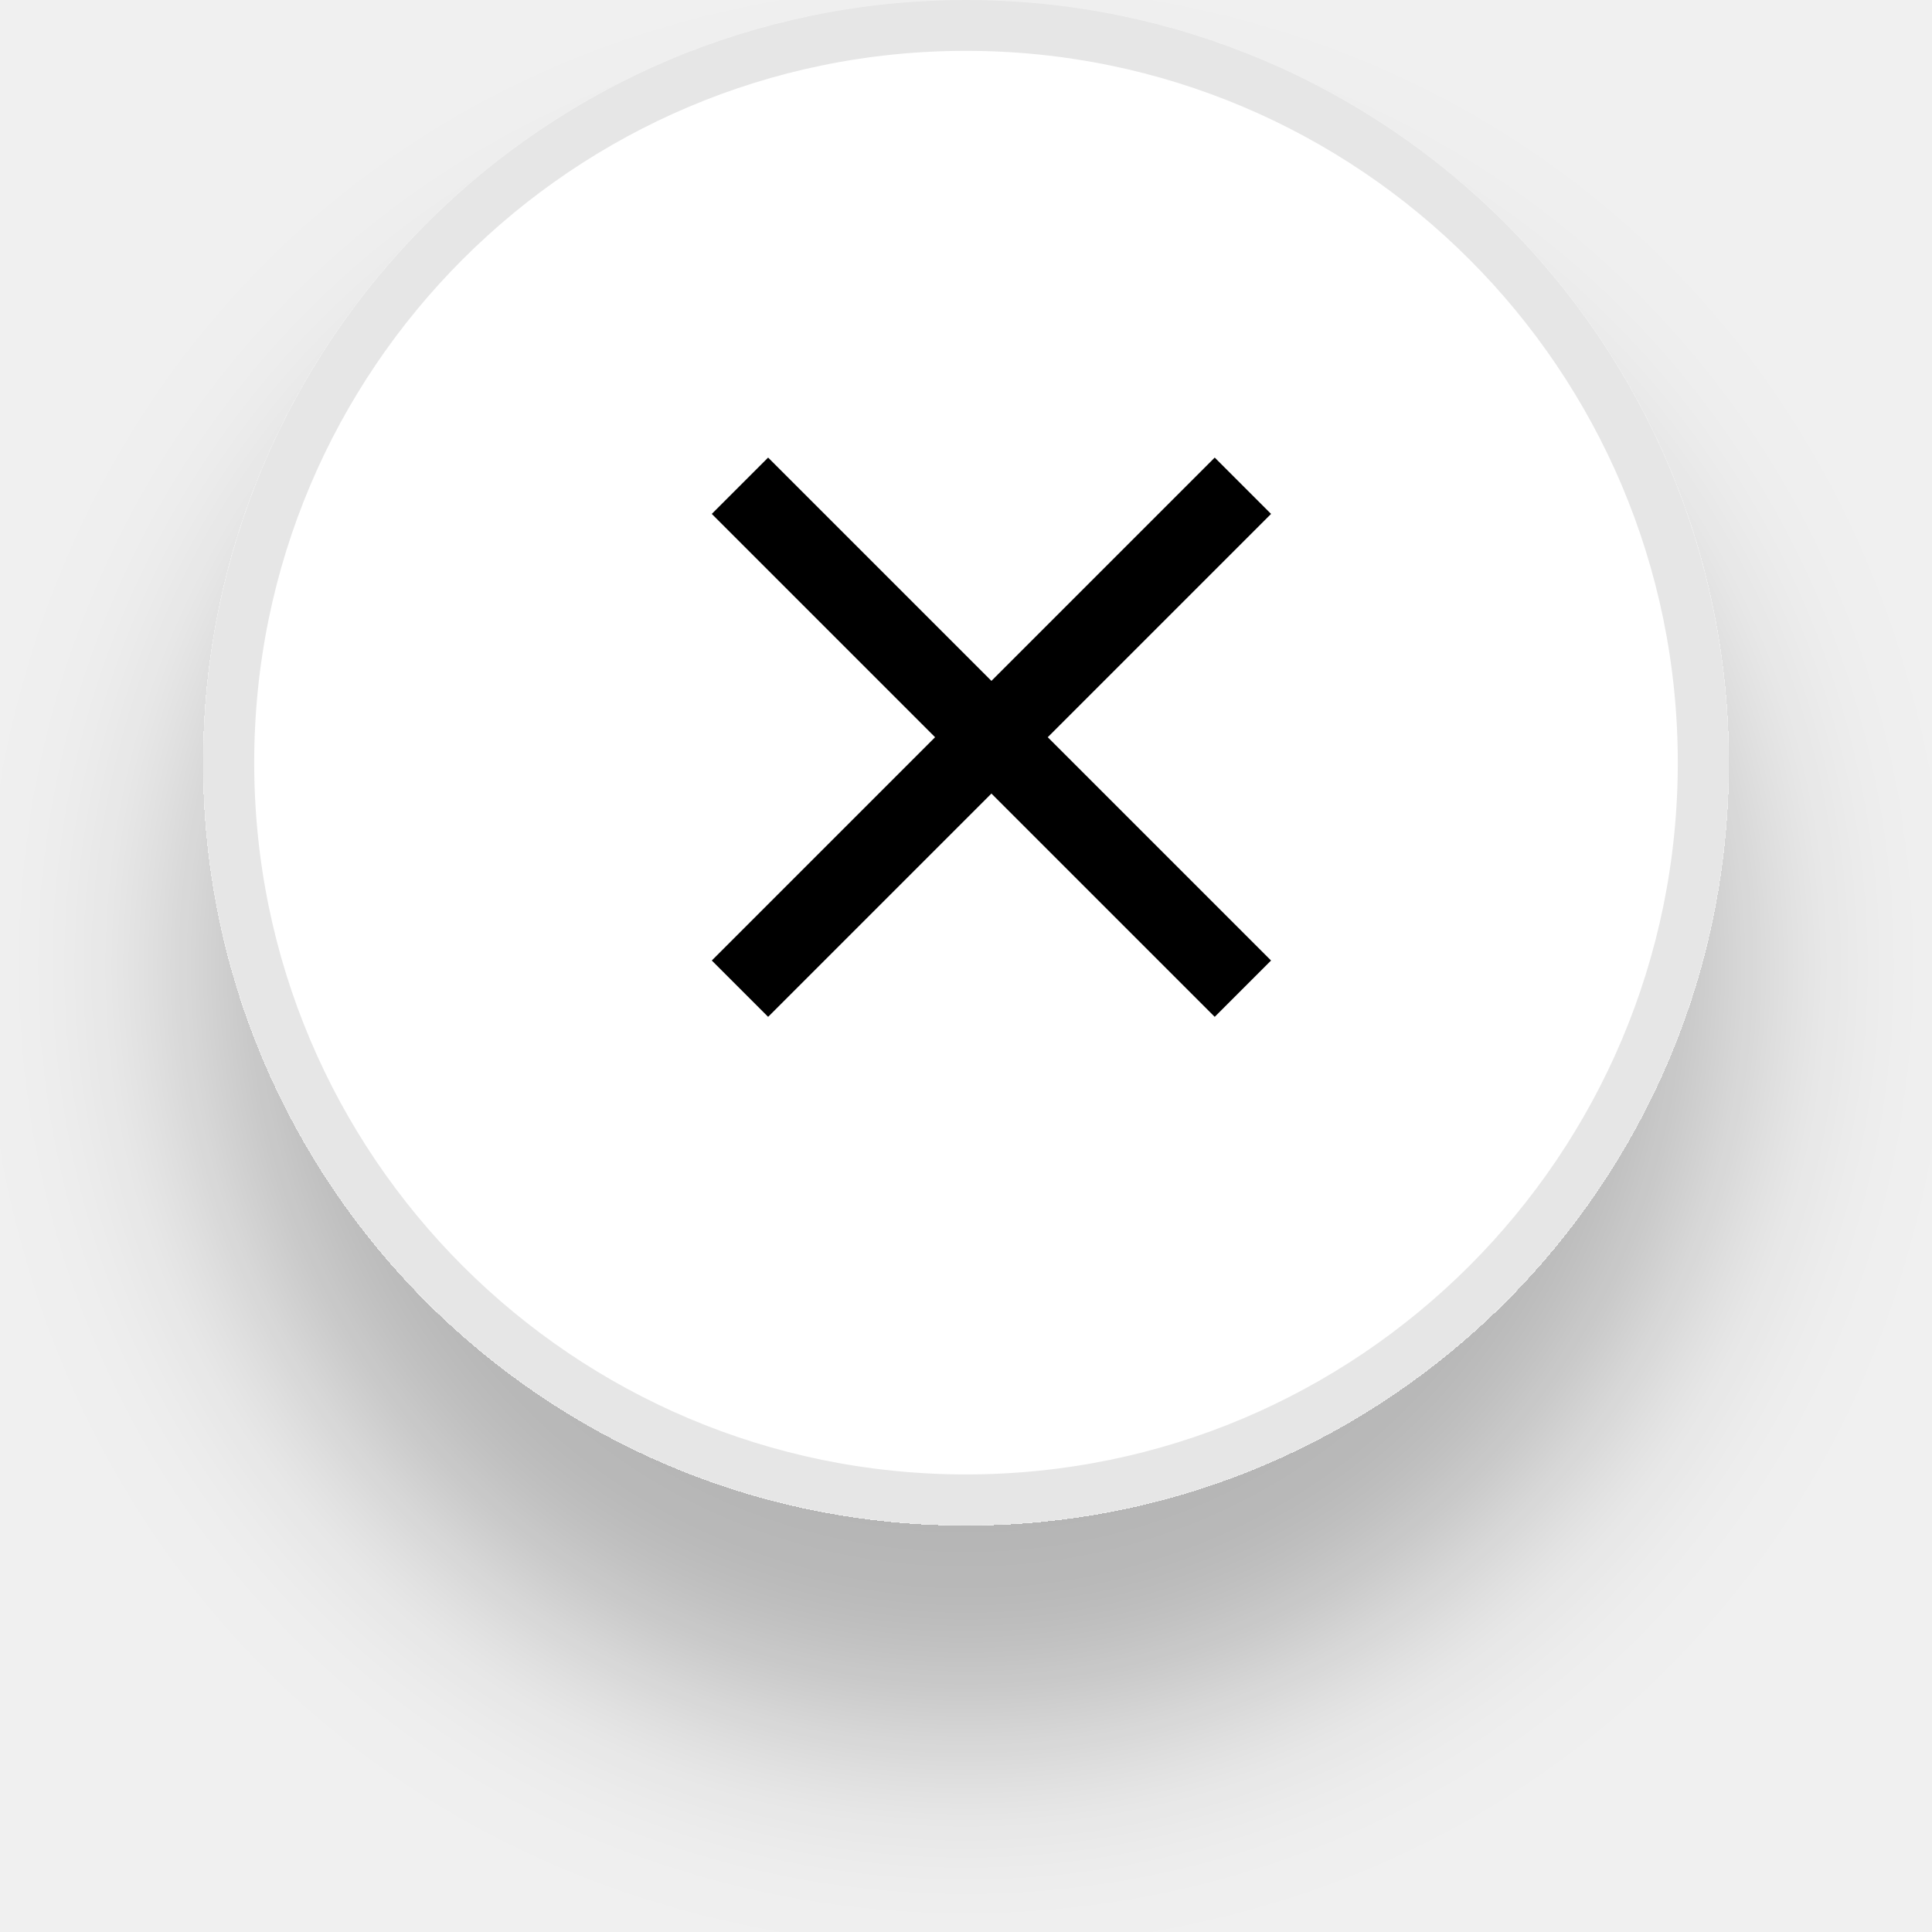
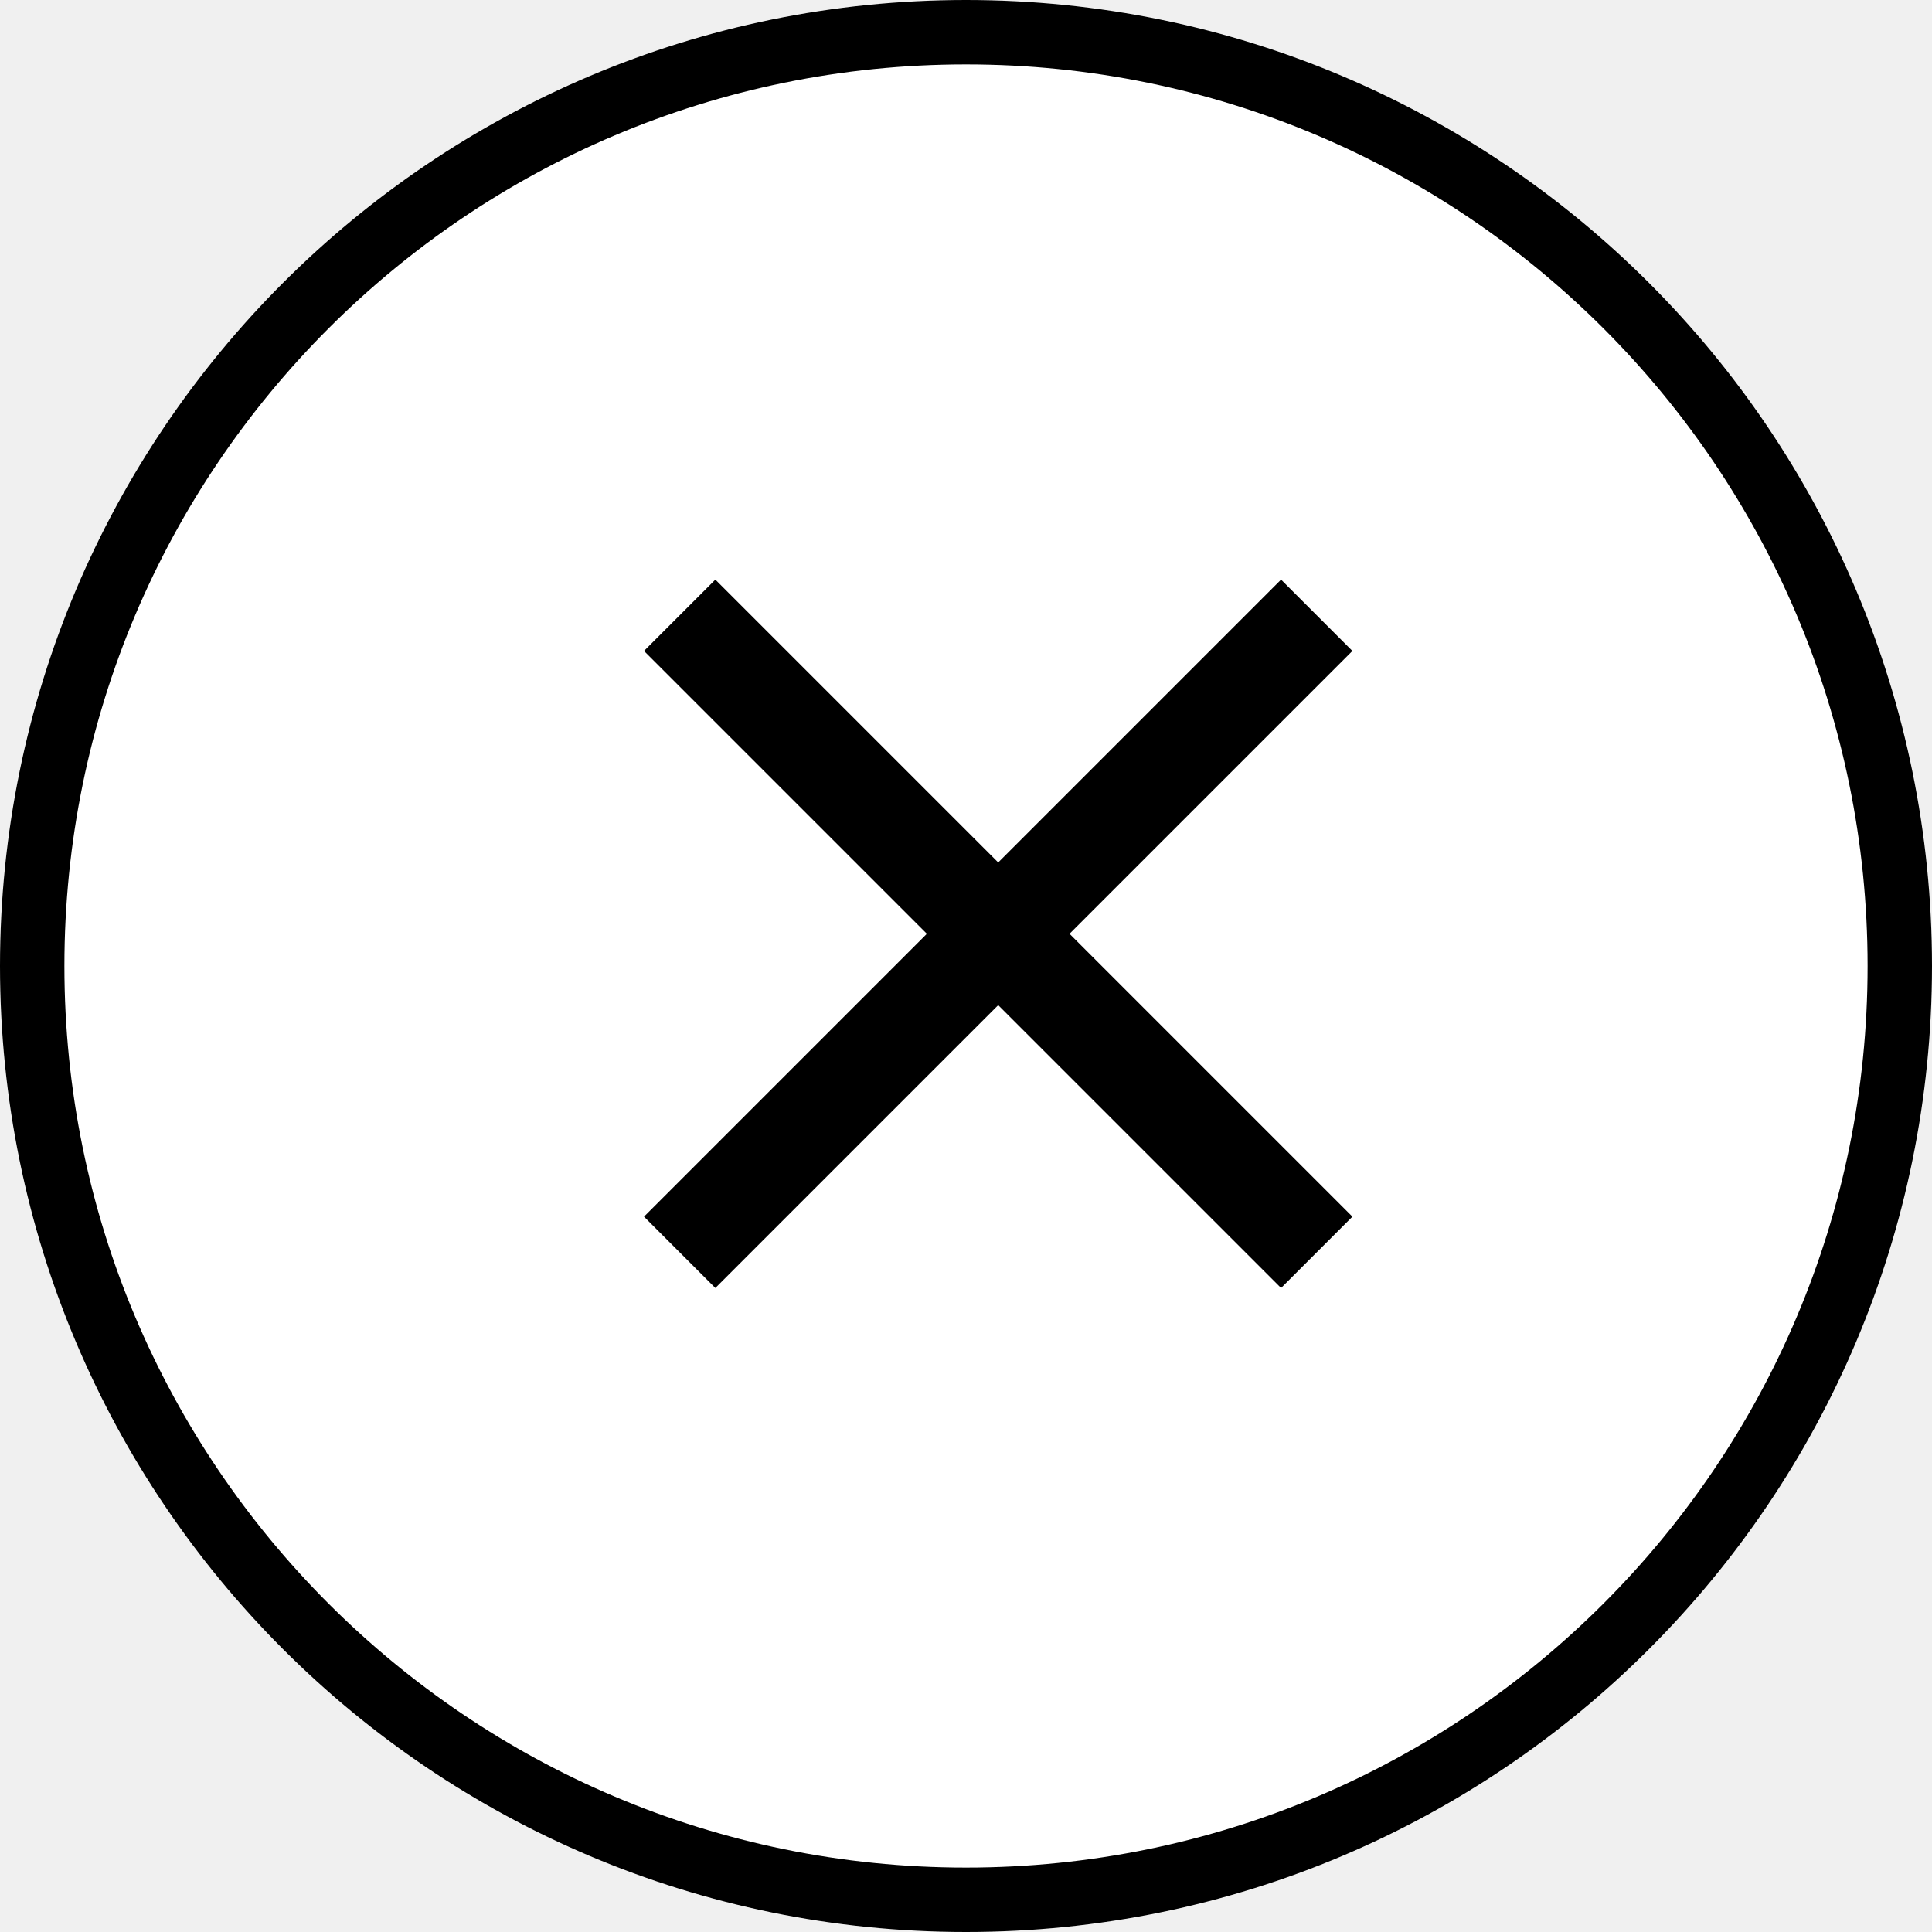
- <svg xmlns="http://www.w3.org/2000/svg" width="38" height="38" fill="none">
-   <g filter="url(#a)">
-     <circle cx="19" cy="15" r="15" fill="#fff" />
-     <circle cx="19" cy="15" r="14.5" stroke="#000" stroke-opacity=".1" />
-     <path d="M25 10.108 23.892 9 19.5 13.392 15.108 9 14 10.108l4.392 4.392L14 18.892 15.108 20l4.392-4.392L23.892 20 25 18.892 20.608 14.5 25 10.108Z" fill="#000" />
-   </g>
-   <defs>
-     <filter id="a" x="0" y="0" width="38" height="38" filterUnits="userSpaceOnUse" color-interpolation-filters="sRGB">
-       <feFlood flood-opacity="0" result="BackgroundImageFix" />
-       <feColorMatrix in="SourceAlpha" values="0 0 0 0 0 0 0 0 0 0 0 0 0 0 0 0 0 0 127 0" result="hardAlpha" />
-       <feOffset dy="4" />
-       <feGaussianBlur stdDeviation="2" />
-       <feComposite in2="hardAlpha" operator="out" />
-       <feColorMatrix values="0 0 0 0 0 0 0 0 0 0 0 0 0 0 0 0 0 0 0.25 0" />
-       <feBlend in2="BackgroundImageFix" result="effect1_dropShadow_1_1668" />
-       <feBlend in="SourceGraphic" in2="effect1_dropShadow_1_1668" result="shape" />
-     </filter>
-   </defs>
+ <svg xmlns="http://www.w3.org/2000/svg" version="1.1" width="1024" height="1024" viewBox="0 0 1024 1024">
+   <g id="icomoon-ignore">
+ </g>
+   <path fill="#fff" d="M1024 512c0 282.77-229.23 512-512 512s-512-229.23-512-512c0-282.77 229.23-512 512-512s512 229.23 512 512z" />
+   <path fill="none" stroke="#000" stroke-linejoin="miter" stroke-linecap="butt" stroke-miterlimit="4" stroke-width="34.133" d="M1006.933 512c0 273.344-221.589 494.933-494.933 494.933s-494.933-221.589-494.933-494.933c0-273.344 221.589-494.933 494.933-494.933s494.933 221.589 494.933 494.933z" />
+   <path fill="#000" d="M716.8 345.016l-37.816-37.816-149.917 149.917-149.917-149.917-37.816 37.816 149.917 149.917-149.917 149.917 37.816 37.816 149.917-149.917 149.917 149.917 37.816-37.816-149.917-149.917 149.917-149.917z" />
</svg>
